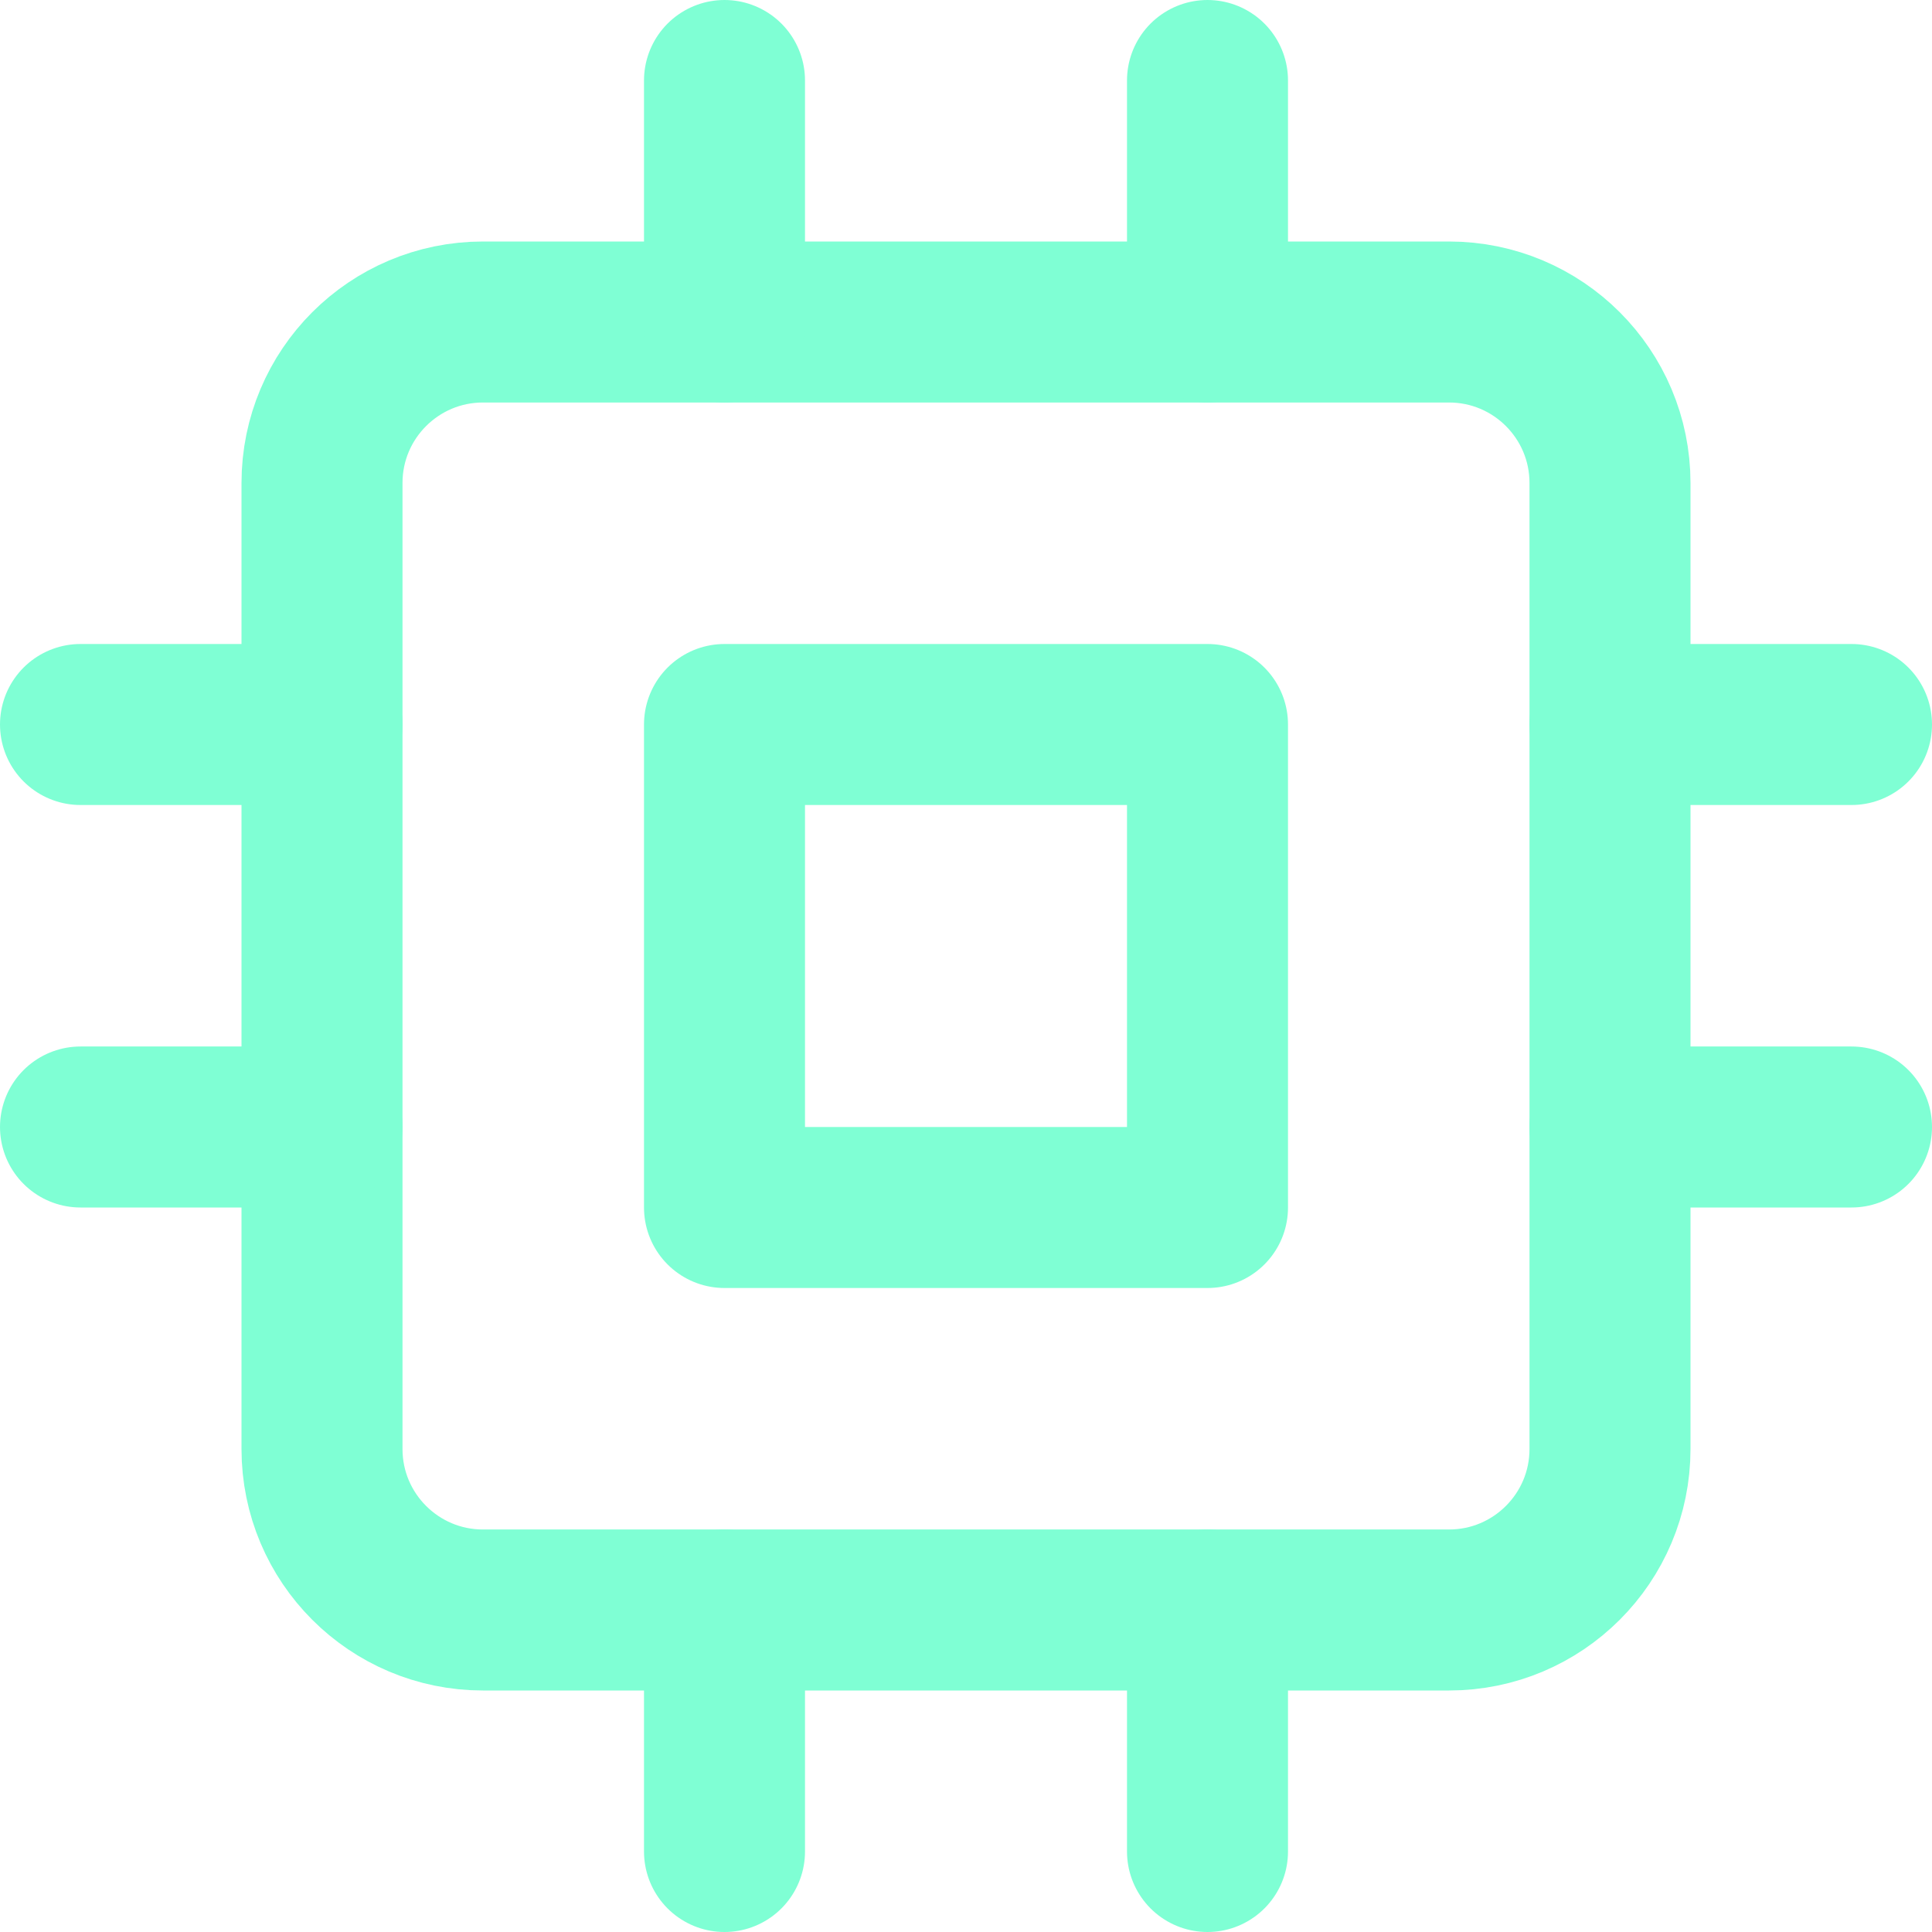
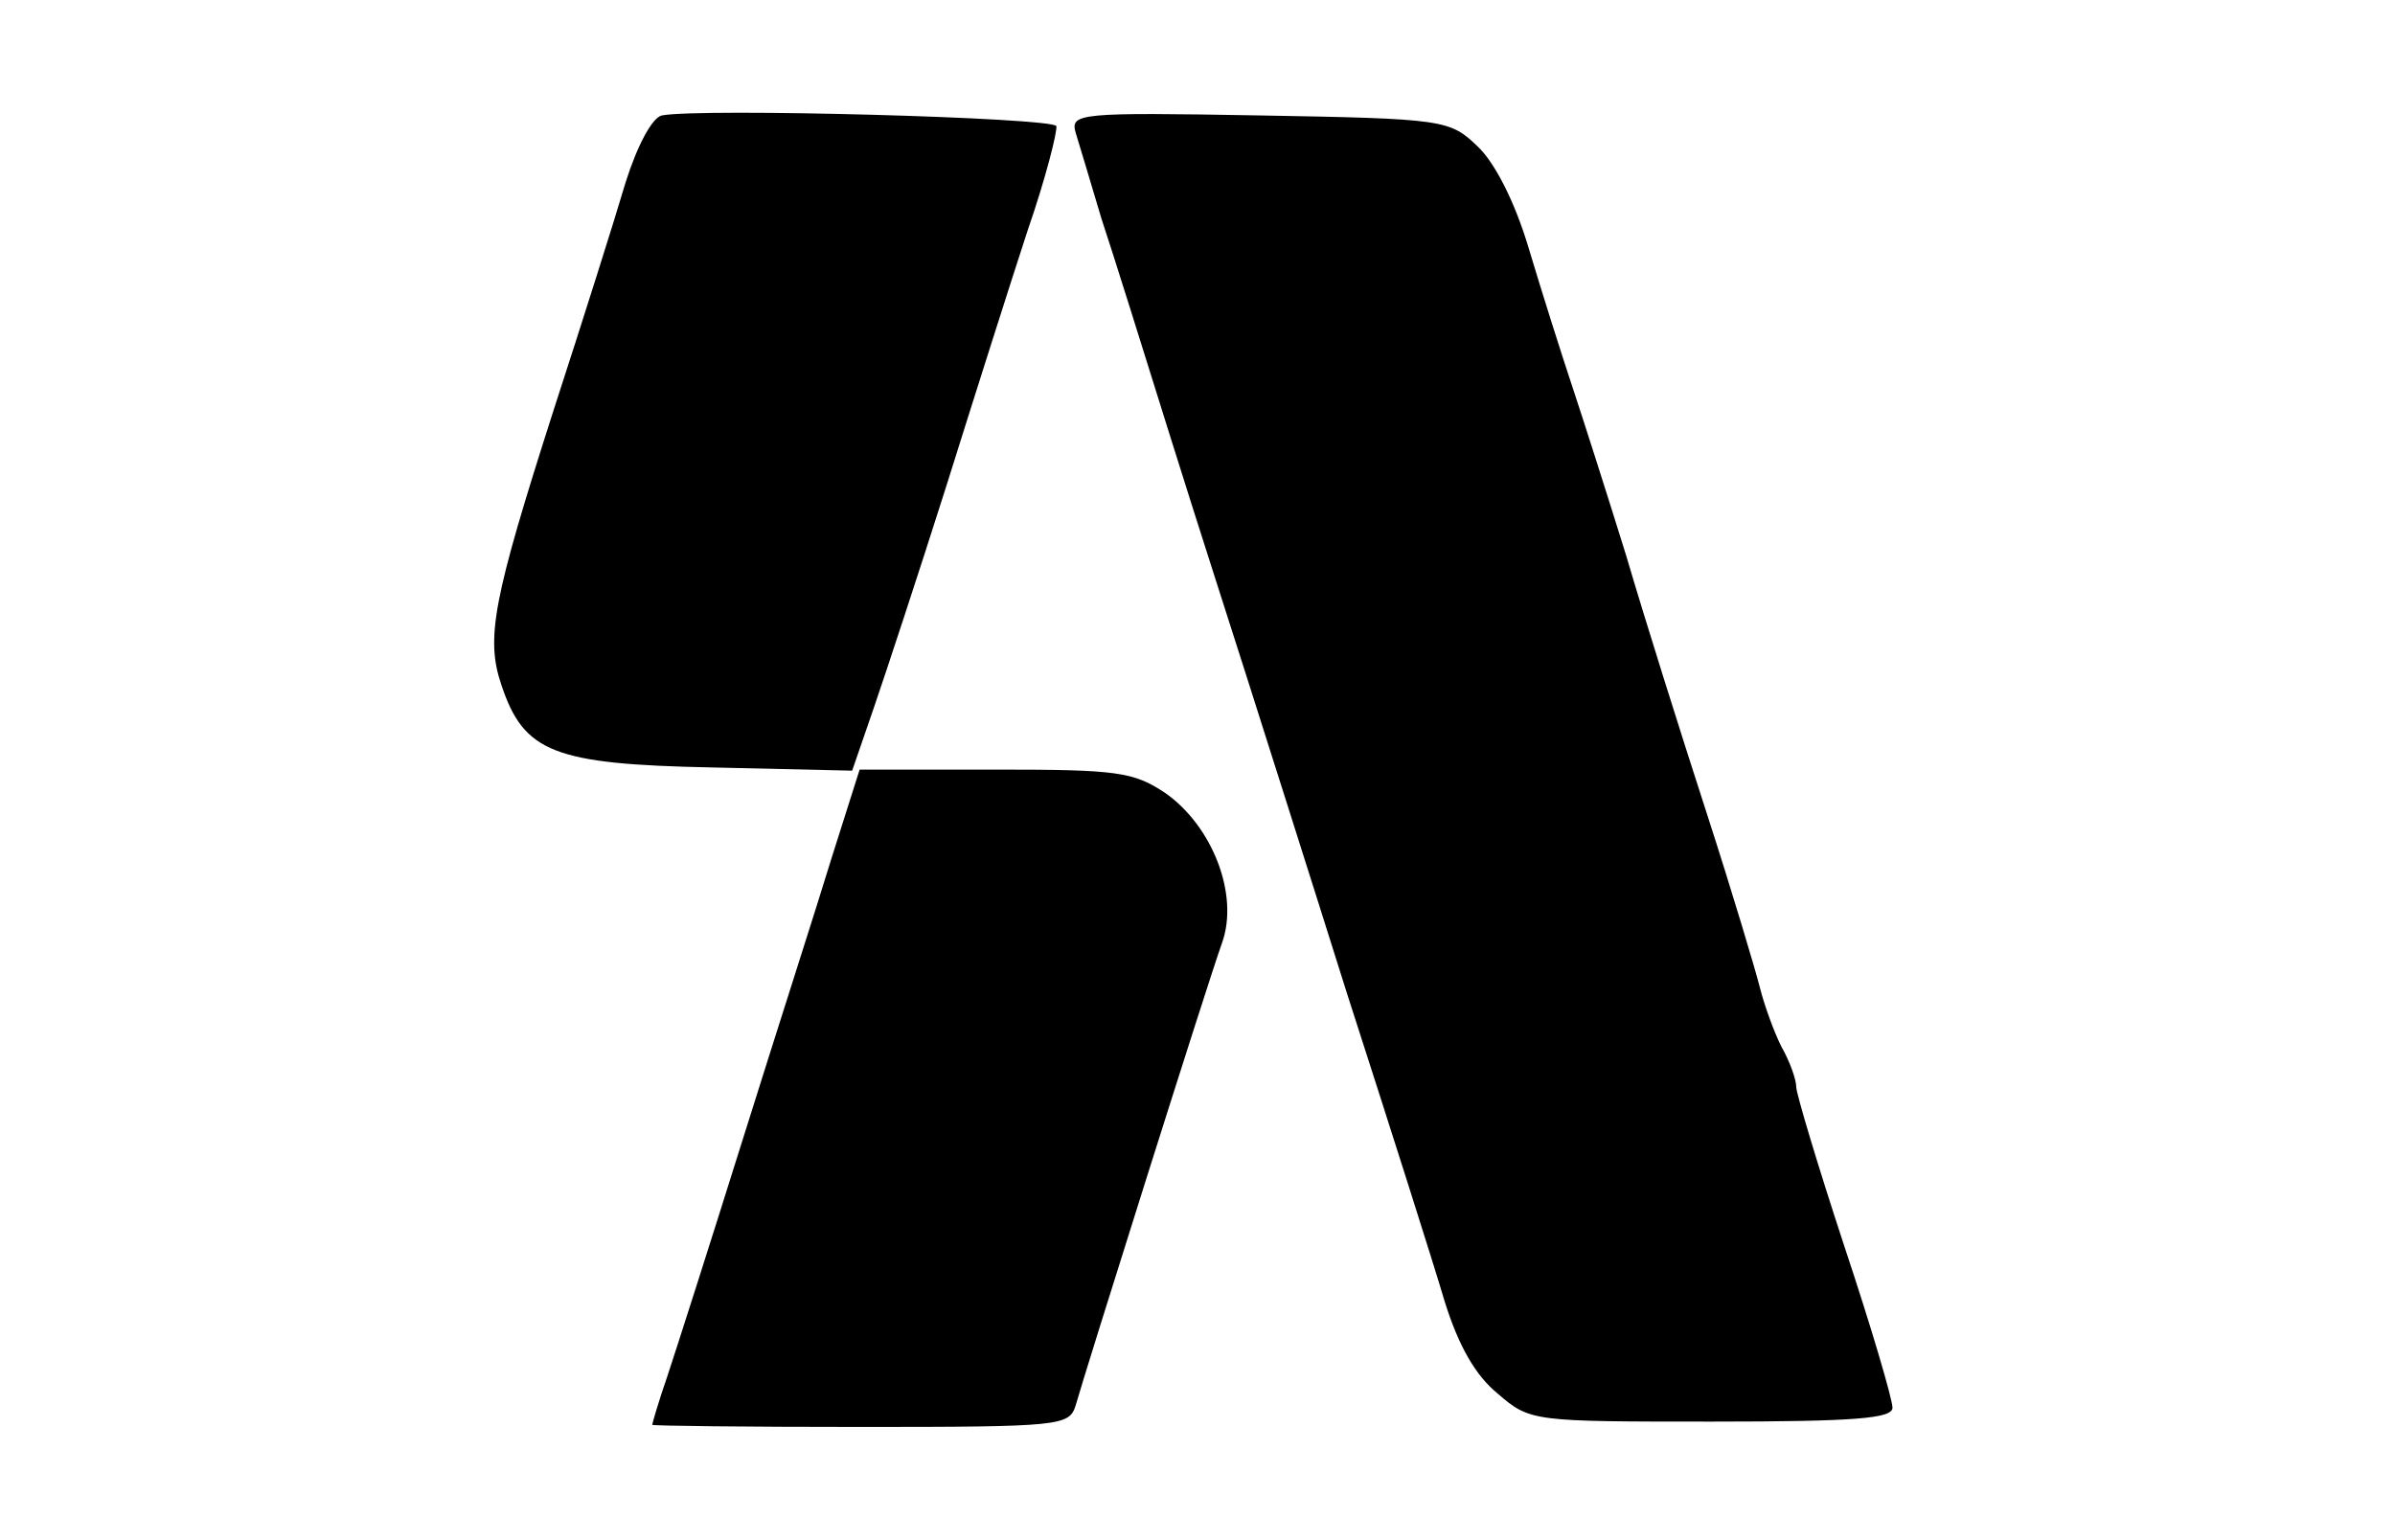
- <svg xmlns="http://www.w3.org/2000/svg" viewBox="0 0 24 24" fill="none" stroke="aquamarine" stroke-width="2" stroke-linecap="round" stroke-linejoin="round" class="feather feather-cpu">
-   <rect x="4" y="4" width="16" height="16" rx="2" ry="2" />
-   <rect x="9" y="9" width="6" height="6" />
-   <line x1="9" y1="1" x2="9" y2="4" />
-   <line x1="15" y1="1" x2="15" y2="4" />
-   <line x1="9" y1="20" x2="9" y2="23" />
-   <line x1="15" y1="20" x2="15" y2="23" />
-   <line x1="20" y1="9" x2="23" y2="9" />
-   <line x1="20" y1="14" x2="23" y2="14" />
-   <line x1="1" y1="9" x2="4" y2="9" />
-   <line x1="1" y1="14" x2="4" y2="14" />
+ <svg xmlns="http://www.w3.org/2000/svg" version="1.0" width="224pt" height="144pt" viewBox="0 0 224 144" preserveAspectRatio="xMidYMid meet">
+   <g transform="translate(0,144) scale(0.1,-0.1)" fill="#000000" stroke="none">
+     <path d="M619 1332 c-9 -2 -23 -28 -34 -63 -10 -34 -40 -129 -67 -212 -57 -178 -64 -214 -49 -258 21 -63 49 -74 197 -77 l131 -3 20 58 c11 32 42 126 68 208 26 83 60 190 76 239 17 49 28 93 27 98 -3 8 -333 17 -369 10z" />
+     <path d="M1006 1316 c3 -10 14 -46 24 -80 11 -33 40 -126 65 -206 25 -80 57 -179 70 -220 13 -41 56 -176 95 -300 40 -124 81 -253 91 -287 13 -42 29 -70 50 -87 30 -26 33 -26 200 -26 135 0 169 3 169 13 0 8 -20 76 -45 151 -25 76 -45 143 -45 149 0 7 -6 24 -14 38 -7 14 -16 39 -20 55 -4 16 -26 90 -50 164 -24 74 -58 182 -75 240 -18 58 -41 130 -51 160 -10 30 -28 87 -40 127 -13 44 -32 81 -48 96 -26 25 -31 26 -204 29 -169 3 -177 2 -172 -16z" />
+     <path d="M778 638 c-14 -46 -52 -164 -83 -263 -31 -99 -63 -199 -71 -223 -8 -23 -14 -44 -14 -45 0 -1 88 -2 195 -2 187 0 195 1 201 20 9 32 124 397 137 433 16 45 -9 109 -53 140 -30 20 -45 22 -159 22 l-127 0 -26 -82z" />
+   </g>
</svg>
